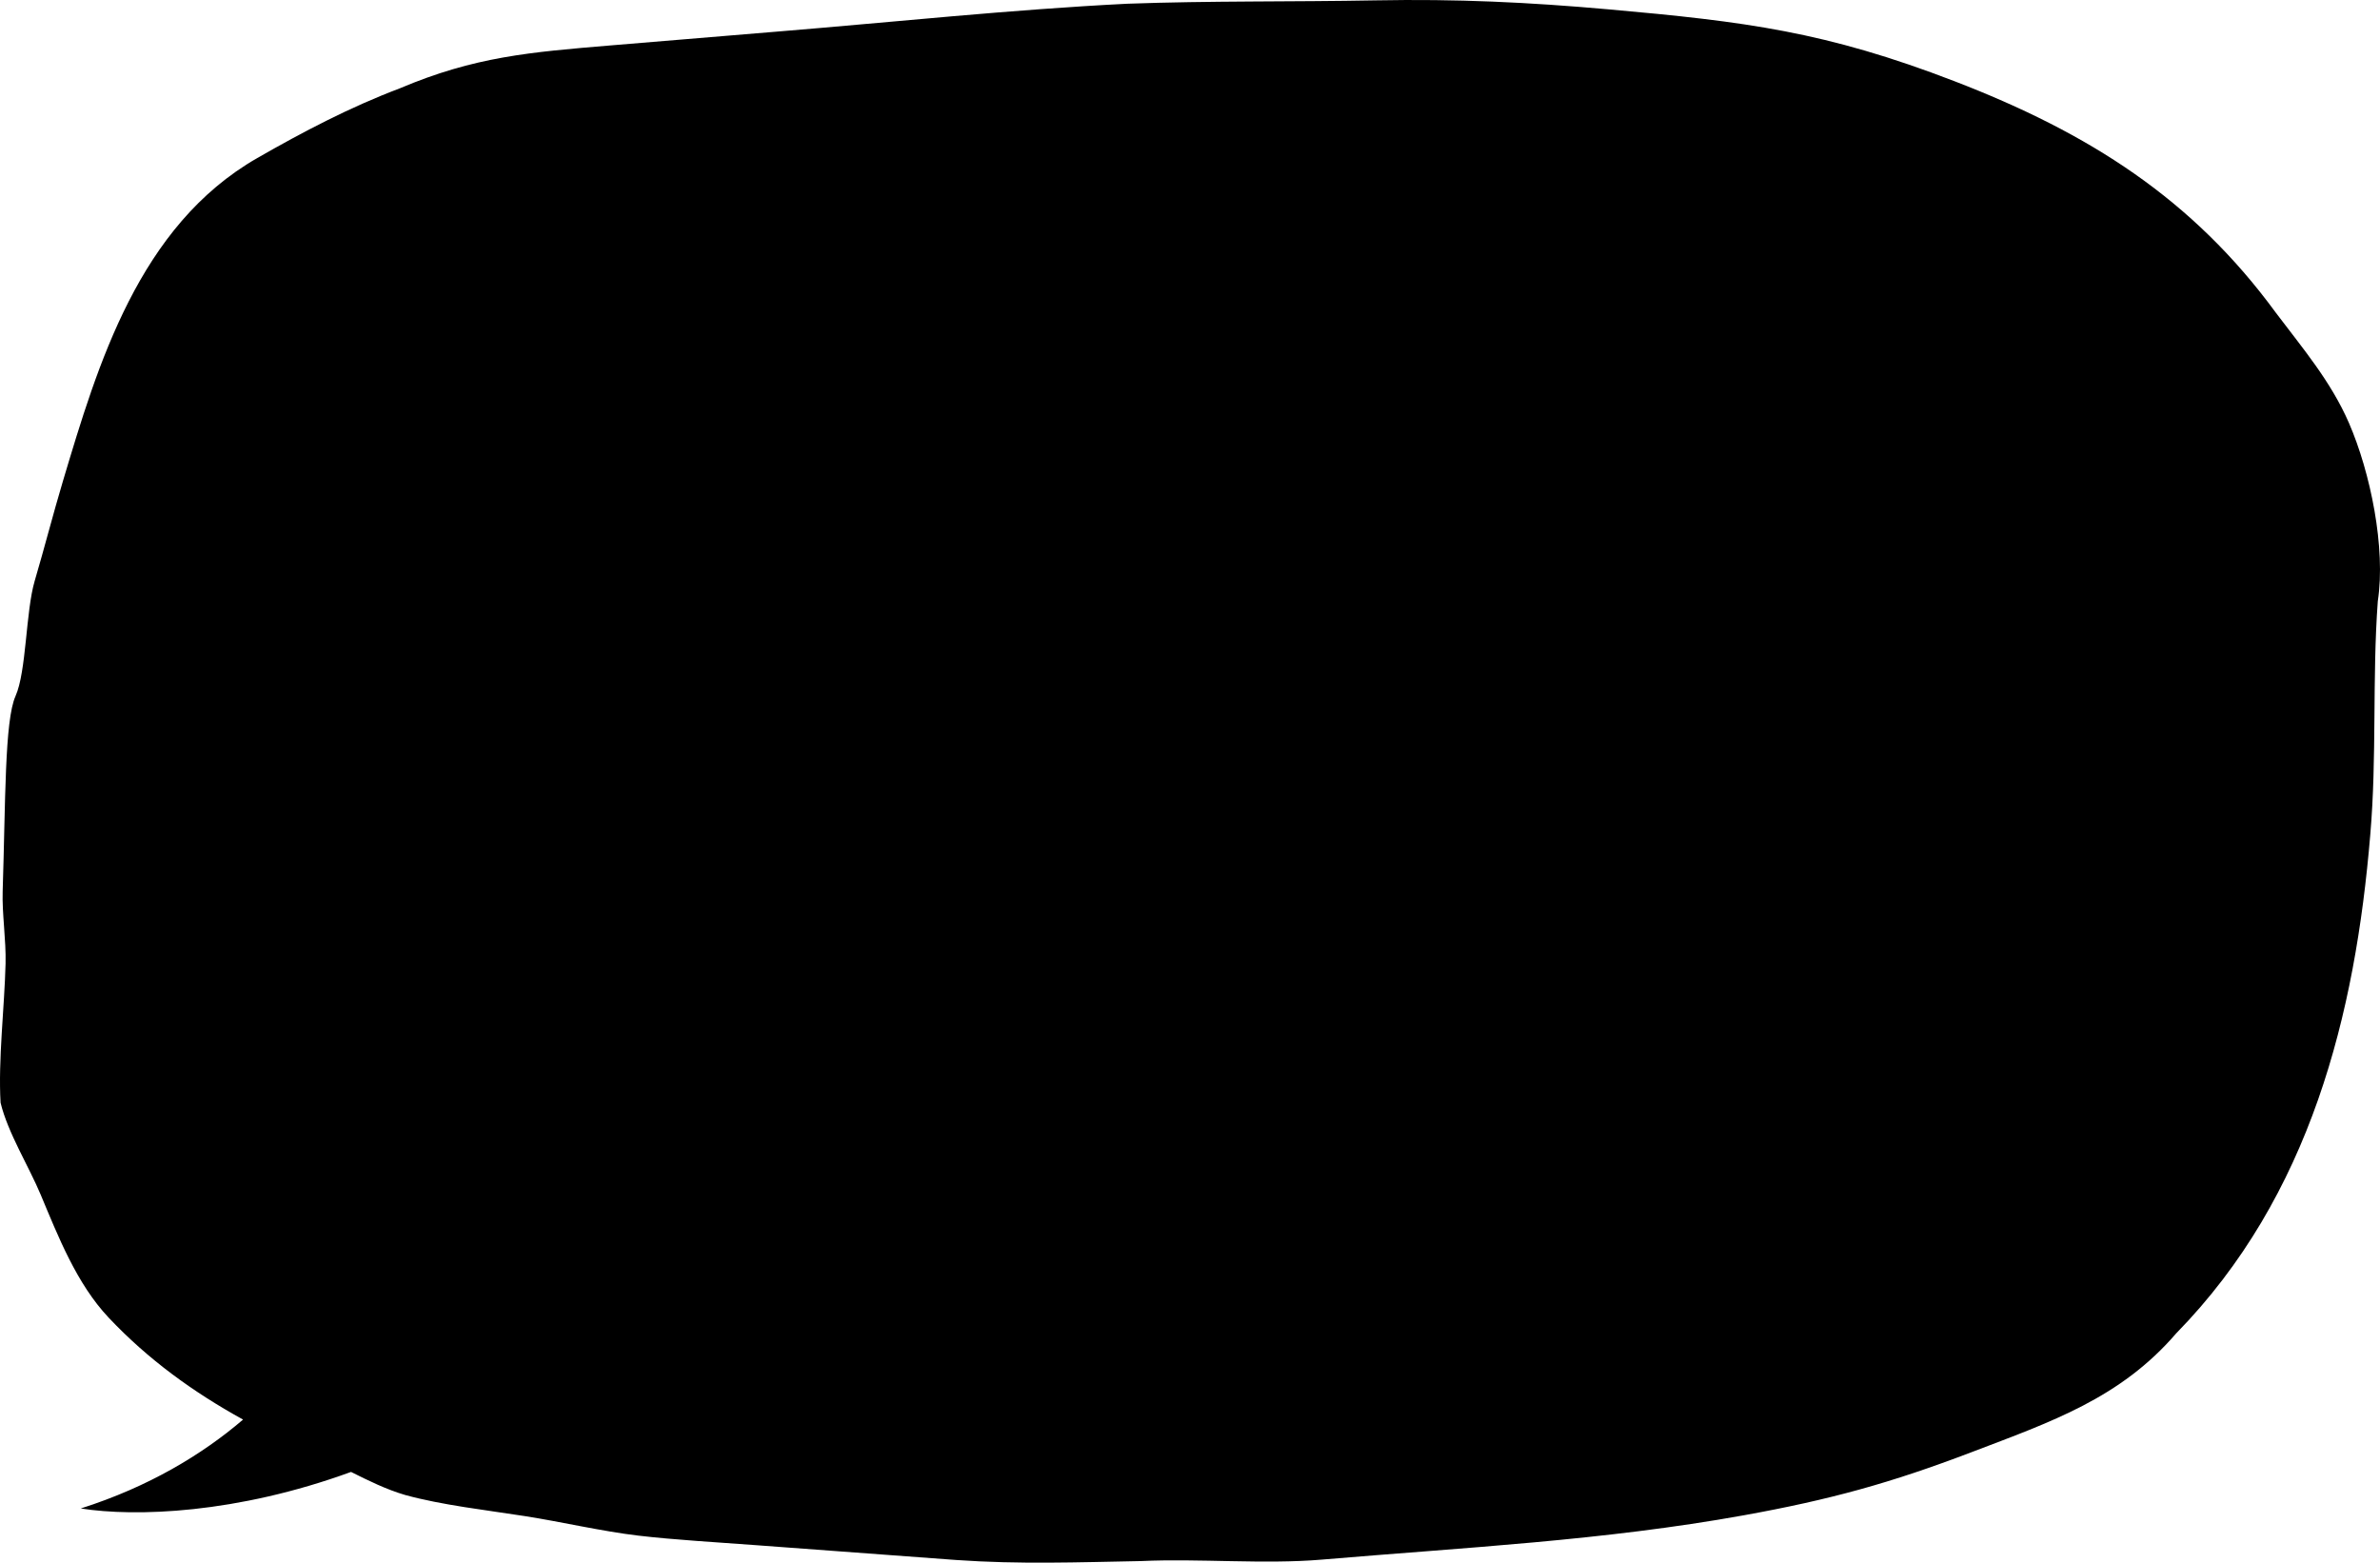
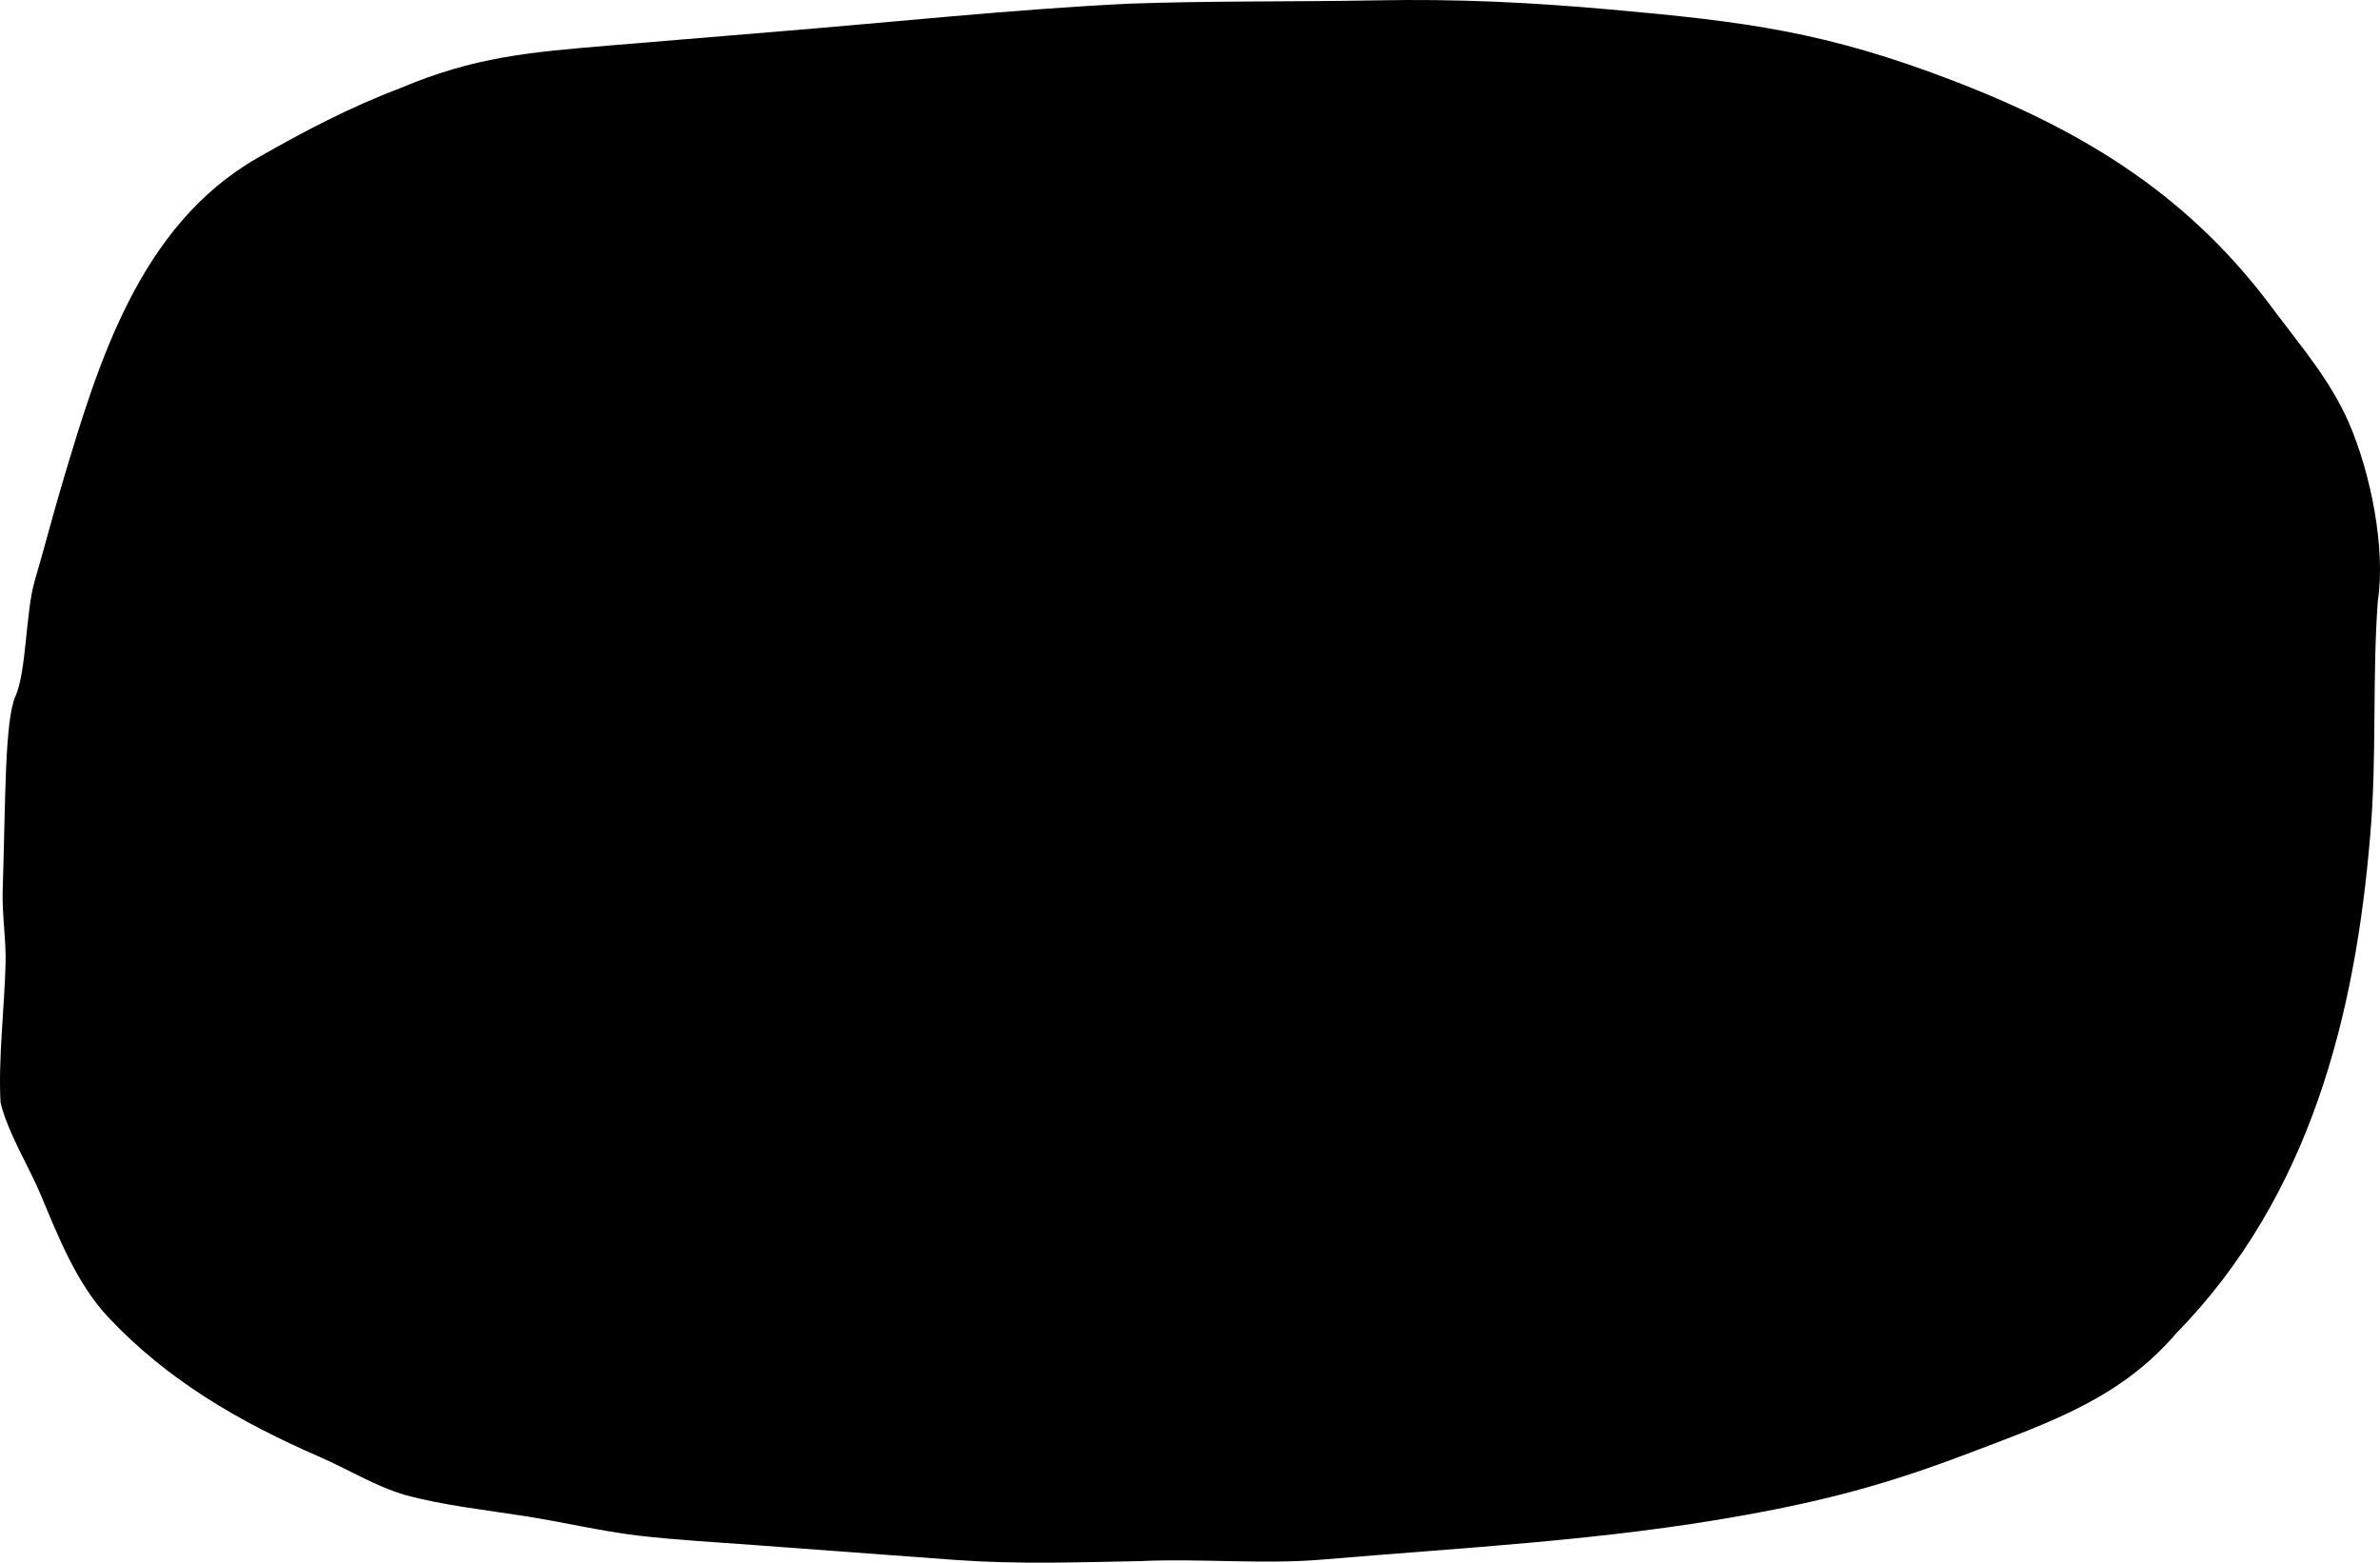
- <svg xmlns="http://www.w3.org/2000/svg" aria-hidden="true" focusable="false" preserveAspectRatio="none" overflow="visible" style="display: block;" width="501" height="328.986" viewBox="0 0 501 328.986" fill="none">
-   <path d="M289.561 0.077C306.597 -0.249 321.784 0.472 338.543 1.963C367.517 4.542 384.332 6.661 411.396 17.086C439.758 28.009 461.543 41.874 479.053 65.809C484.65 73.24 490.645 80.258 494.456 89.03C498.999 99.485 502.245 115.371 500.538 126.562C499.346 142.796 500.367 159.284 498.952 175.745C495.814 213.453 486.409 251.779 458.094 280.716C446.351 294.361 431.876 299.295 414.997 305.734C398.003 312.217 385.205 315.741 367.084 319.012C337.55 324.342 308.179 325.794 278.22 328.346C266.128 329.375 252.38 328.08 240.155 328.652C226.87 328.902 214.583 329.359 201.268 328.424L159.112 325.302C151.189 324.703 142.082 324.203 134.315 323.287C126.755 322.396 118.137 320.377 110.45 319.179C102.382 317.921 93.003 316.864 85.279 314.737C81.331 313.58 77.587 311.731 73.894 309.884C49.793 318.684 28.517 319.387 17.001 317.577C31.291 313.021 42.513 306.263 51.167 298.862C40.695 293.086 31.221 286.255 22.866 277.395C16.137 270.261 12.237 260.287 8.564 251.512C6.075 245.567 1.658 238.496 0.122 232.168C-0.407 223.252 0.945 212.012 1.172 202.871C1.293 197.843 0.411 192.343 0.562 187.641C1.171 168.701 0.958 151.719 3.266 146.549C5.575 141.379 5.411 128.727 7.3 122.312C9.32 115.467 11.208 108.101 13.257 101.252C20.565 76.831 29.205 47.573 54.173 33.263C63.778 27.759 73.656 22.566 84.146 18.604C99.903 11.92 111.596 10.977 128.568 9.559L163.629 6.649C188.024 4.66 212.873 2.009 237.302 0.786C254.685 0.15 272.196 0.407 289.561 0.077Z" fill="currentColor" />
+ <svg xmlns="http://www.w3.org/2000/svg" aria-hidden="true" focusable="false" overflow="visible" style="display: block;" width="501" height="328.986" viewBox="0 0 501 328.986" fill="none">
+   <path d="M 500.538 126.562 C 502.246 115.371 498.999 99.485 494.456 89.030 C 490.645 80.257 484.650 73.240 479.053 65.809 C 461.543 41.874 439.758 28.008 411.397 17.086 C 384.332 6.661 367.518 4.542 338.543 1.962 C 321.785 0.472 306.597 -0.249 289.561 0.077 C 272.196 0.406 254.685 0.150 237.302 0.786 C 212.873 2.008 188.025 4.661 163.629 6.650 L 128.569 9.558 C 111.596 10.977 99.903 11.919 84.146 18.603 C 73.656 22.566 63.778 27.759 54.174 33.263 C 29.205 47.573 20.566 76.831 13.257 101.252 C 11.209 108.101 9.320 115.467 7.300 122.312 C 5.411 128.727 5.575 141.378 3.266 146.549 C 0.958 151.719 1.172 168.701 0.563 187.641 C 0.412 192.343 1.293 197.843 1.172 202.871 C 0.945 212.012 -0.407 223.252 0.122 232.168 C 1.659 238.496 6.075 245.567 8.564 251.511 C 12.237 260.287 16.137 270.261 22.866 277.395 C 35.342 290.625 50.312 299.336 67.376 306.756 C 73.236 309.306 79.000 312.897 85.280 314.737 C 93.004 316.864 102.382 317.921 110.450 319.179 C 118.138 320.377 126.755 322.396 134.316 323.287 C 142.082 324.203 151.189 324.704 159.112 325.302 L 201.268 328.424 C 214.583 329.360 226.871 328.902 240.156 328.653 C 252.380 328.080 266.128 329.375 278.221 328.346 C 308.179 325.794 337.550 324.342 367.084 319.012 C 385.205 315.741 398.004 312.217 414.997 305.734 C 431.877 299.295 446.352 294.362 458.095 280.716 C 486.410 251.779 495.815 213.453 498.952 175.745 C 500.368 159.284 499.347 142.797 500.538 126.562 Z" fill="currentColor" />
</svg>
